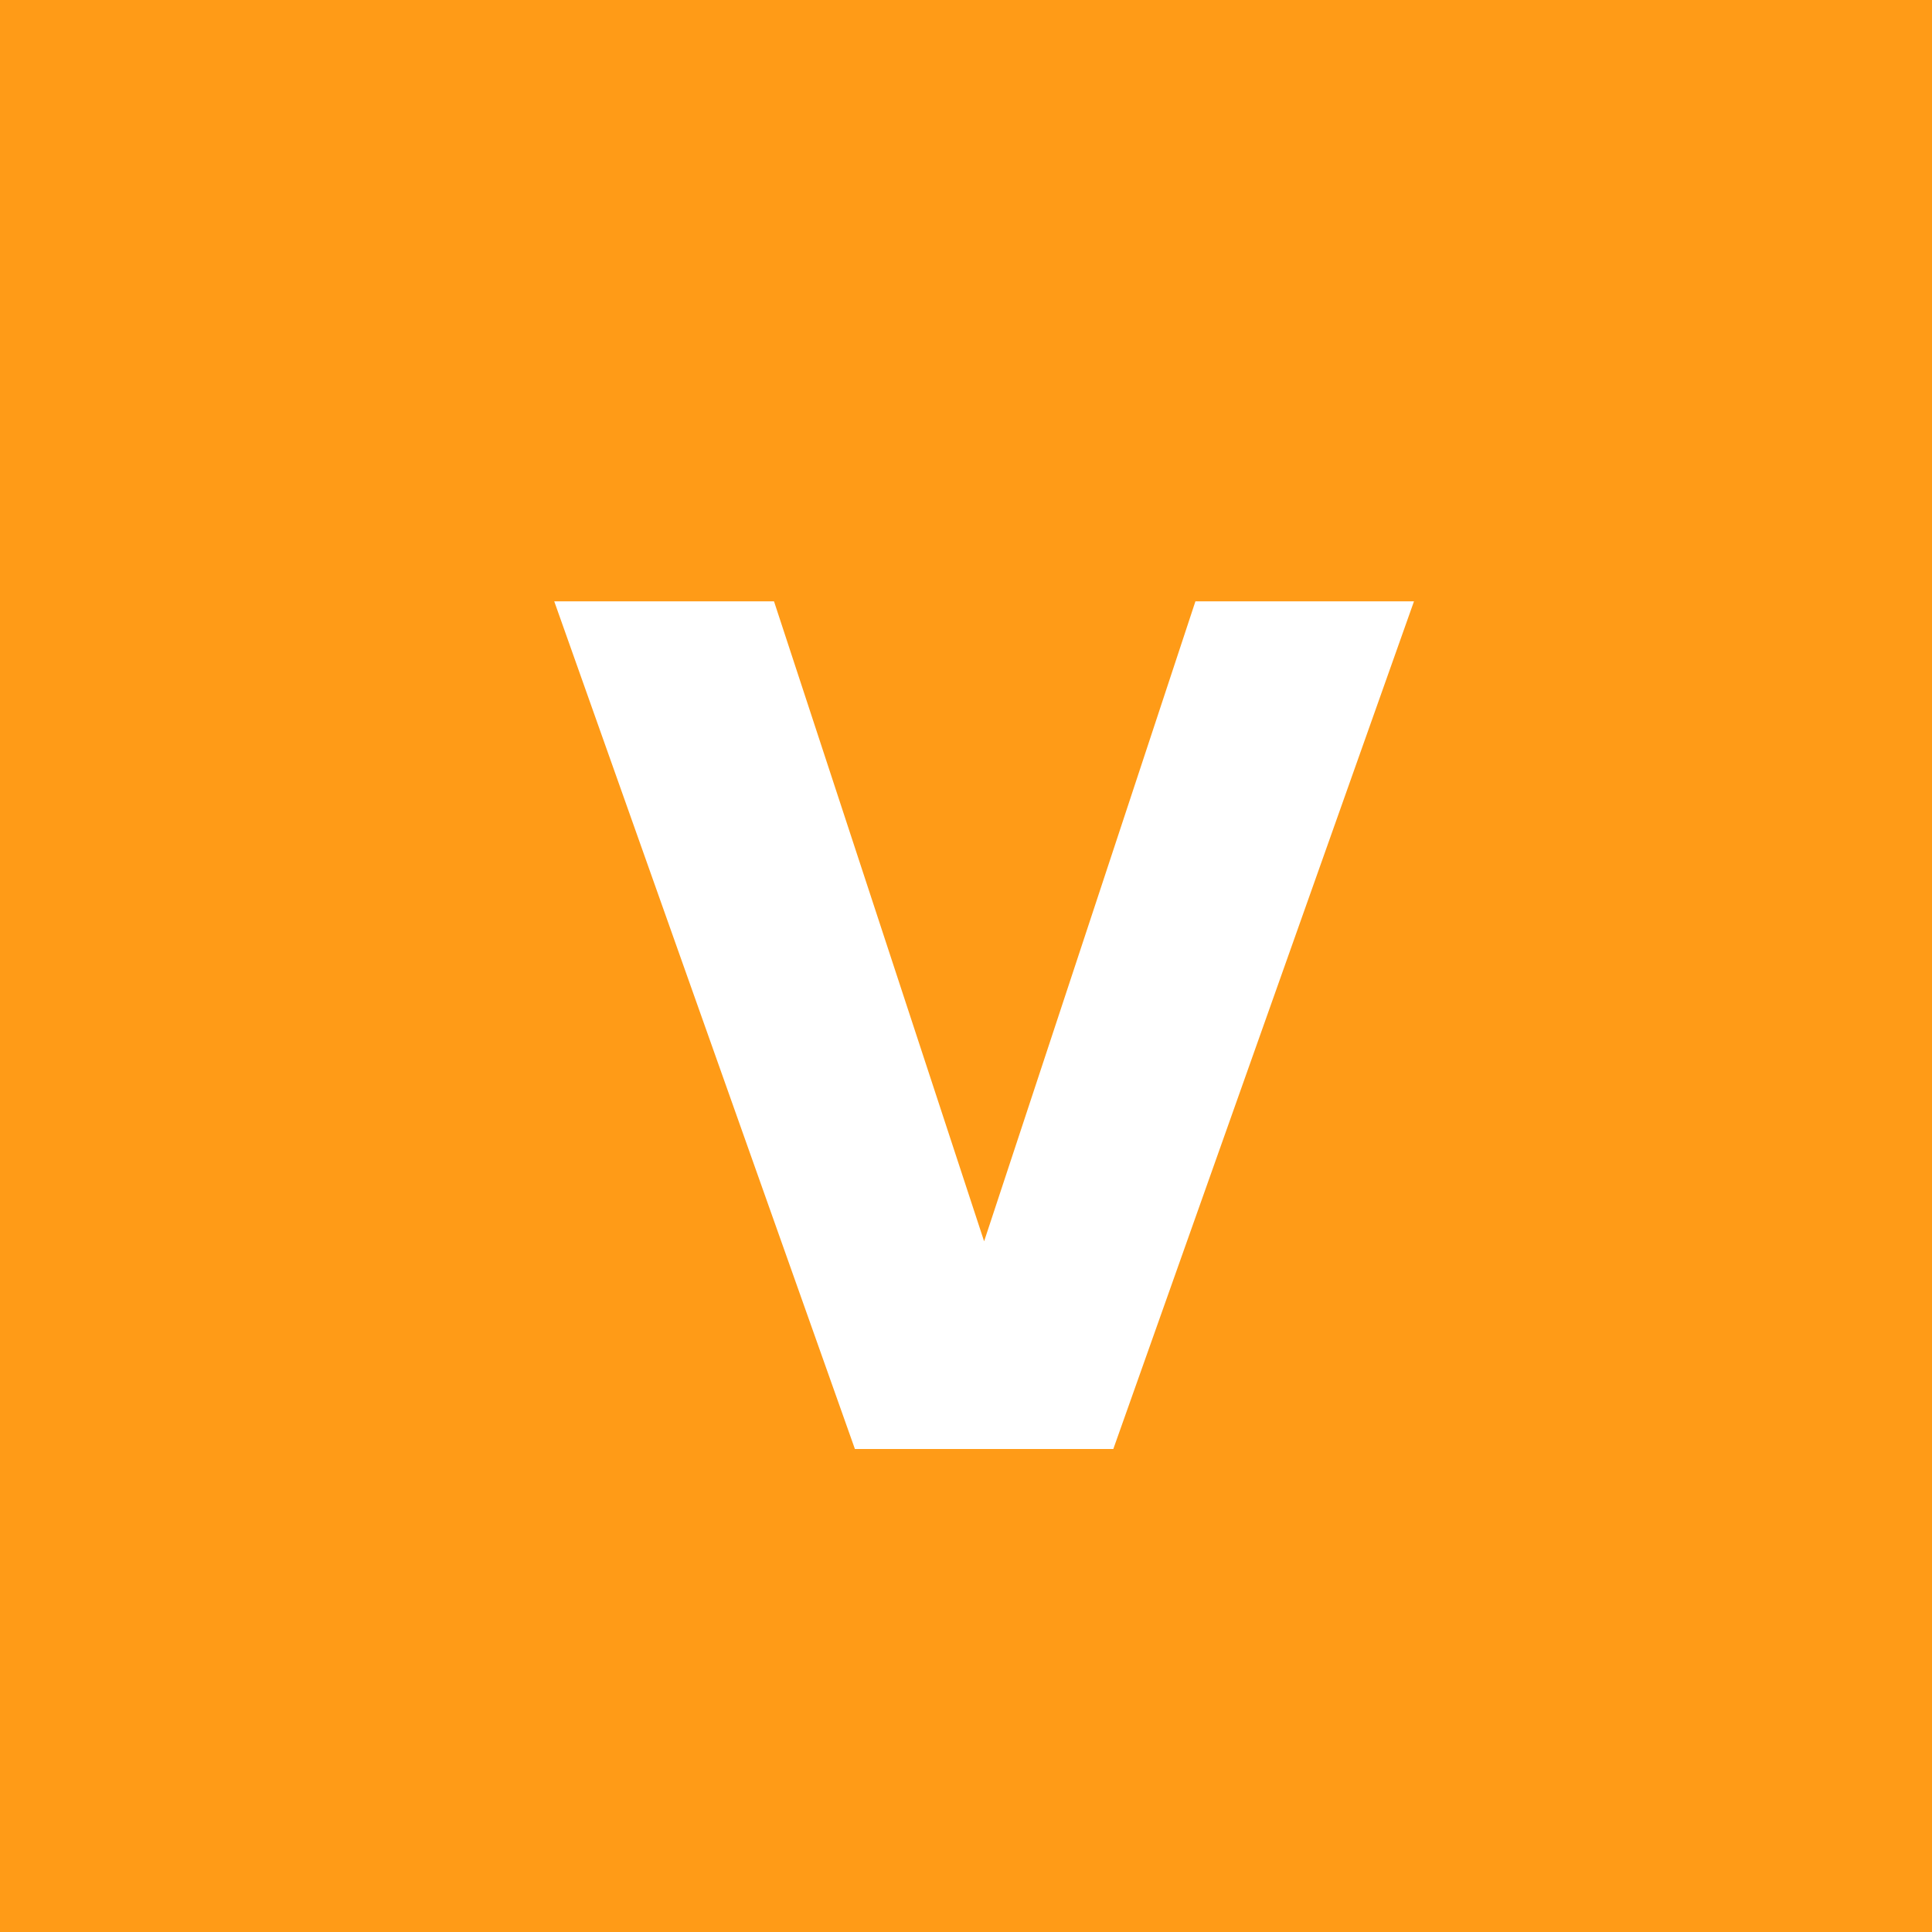
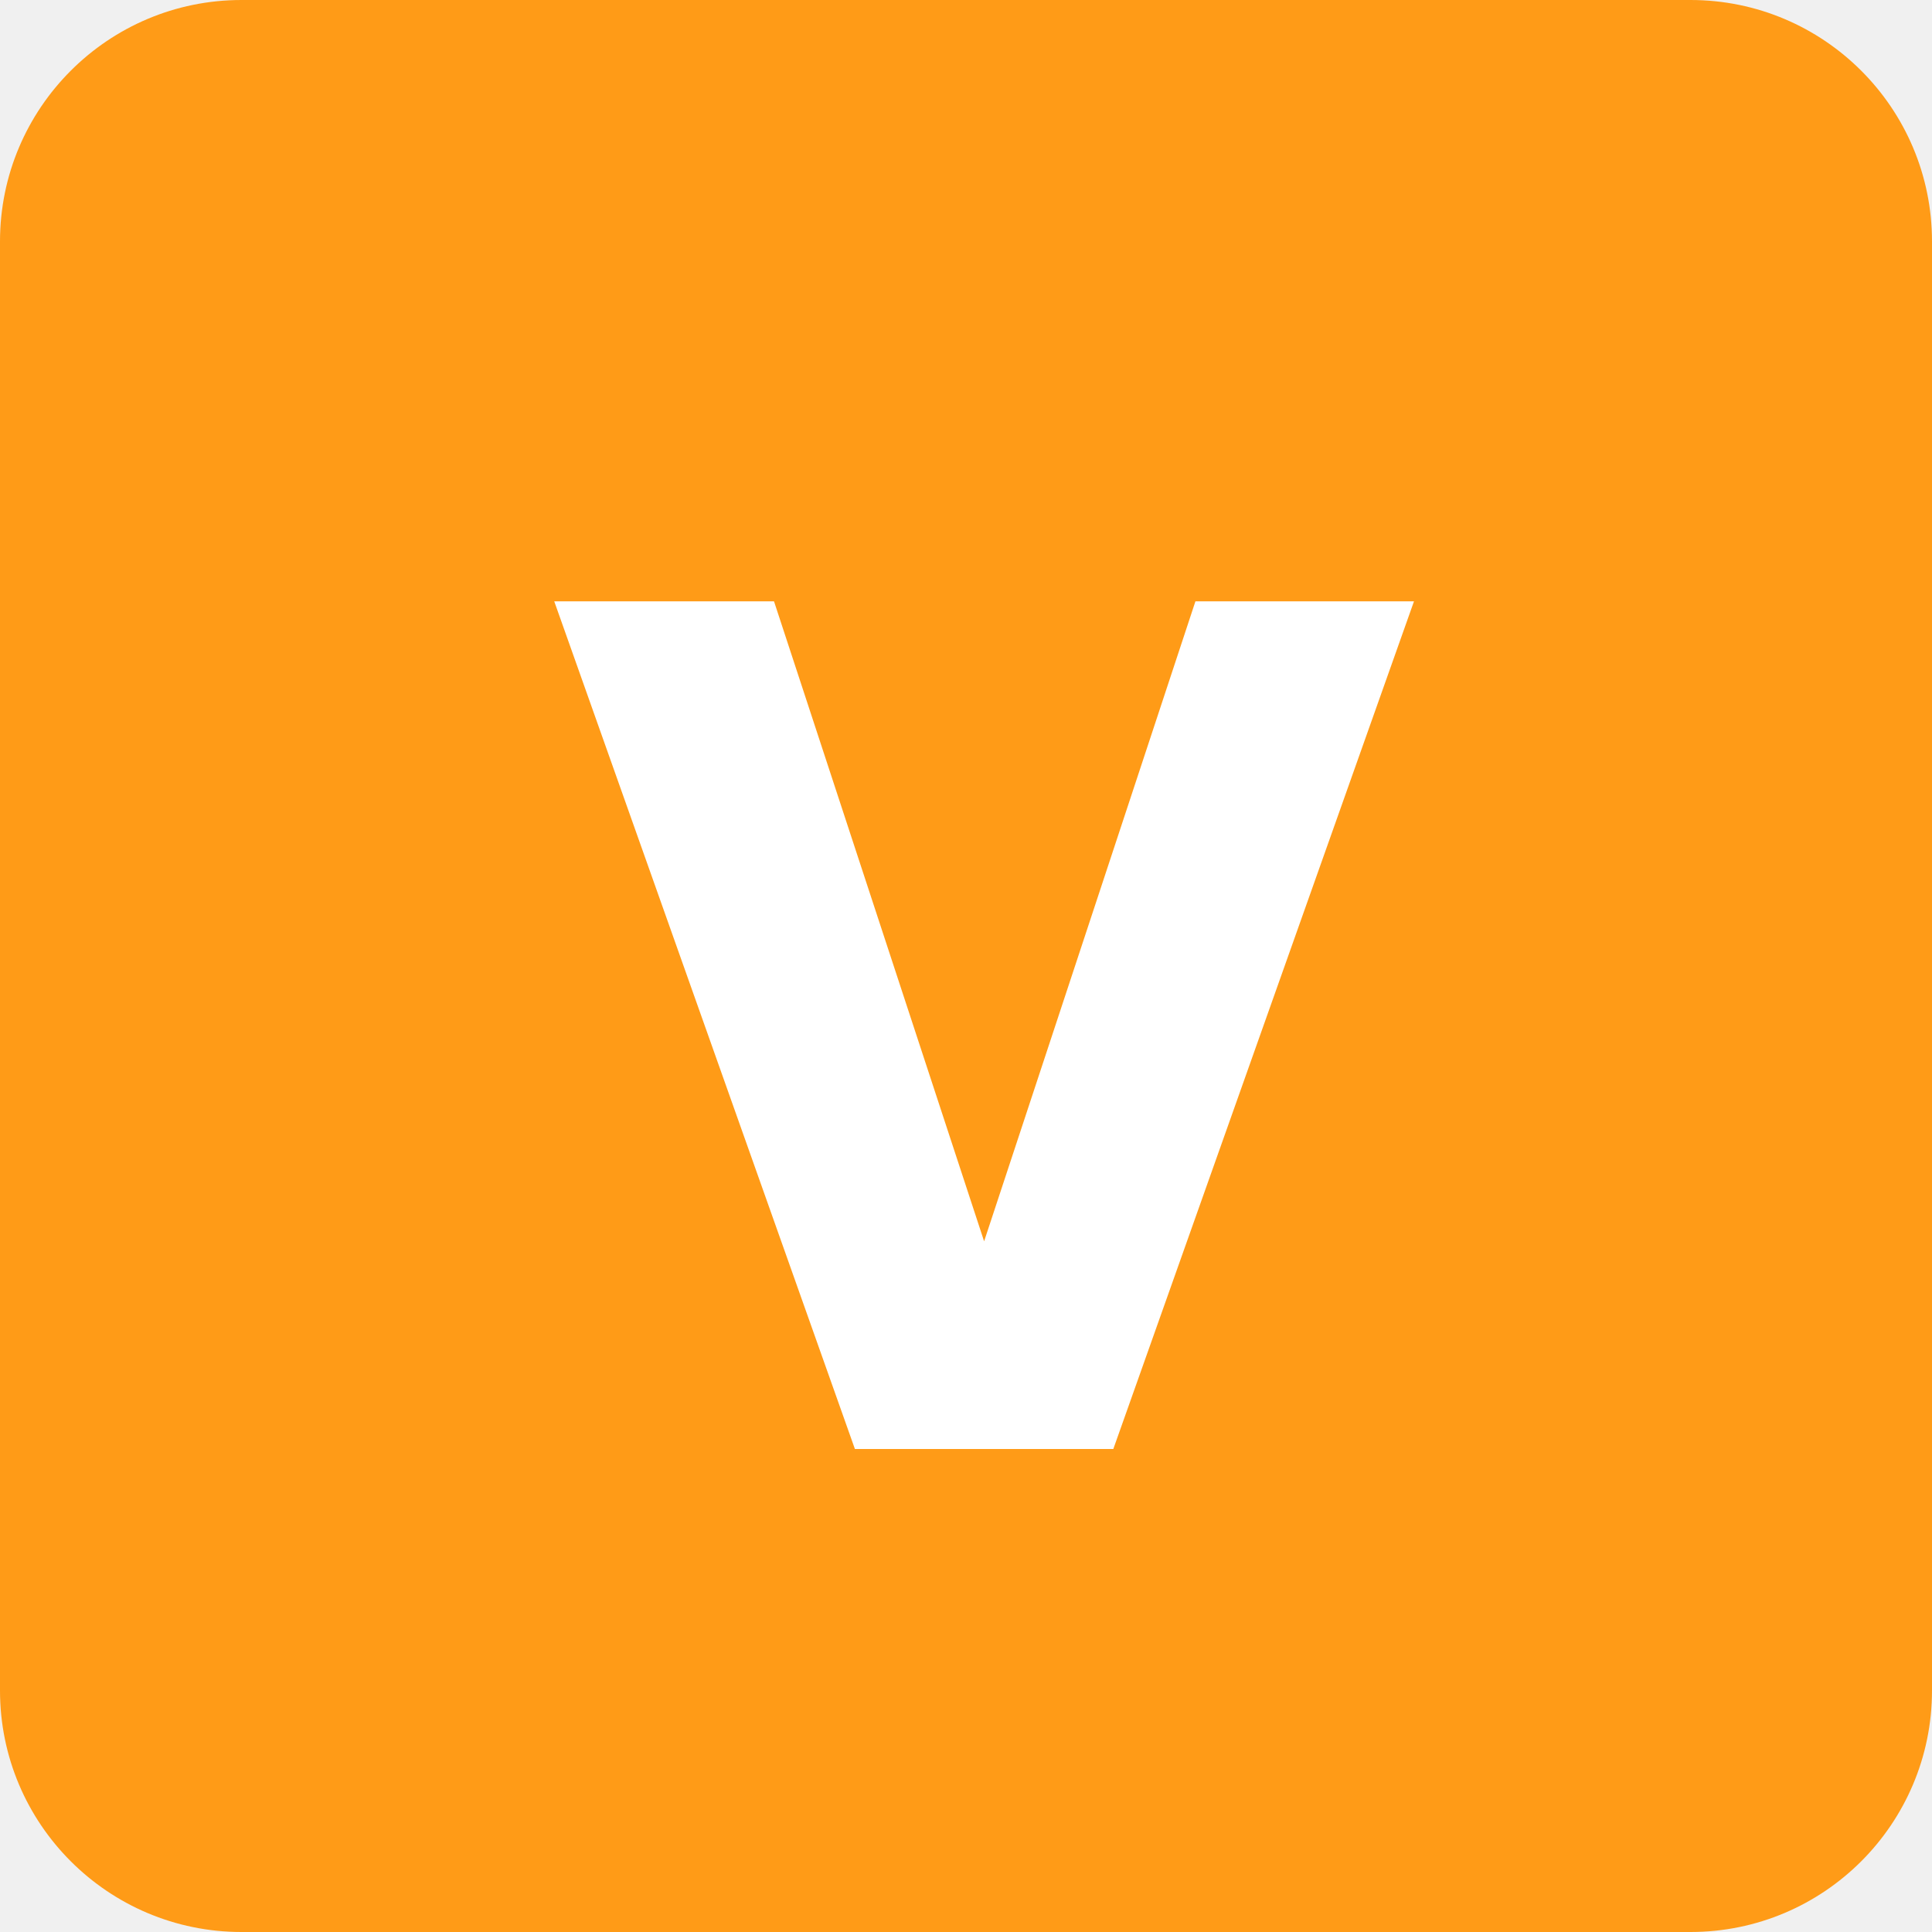
<svg xmlns="http://www.w3.org/2000/svg" width="32" height="32" viewBox="0 0 32 32" fill="none">
-   <rect width="32" height="32" fill="#FF9B17" />
+   <rect width="32" height="32" rx="4" fill="#FF9B17" />
  <path d="M23.42 9.96L18.44 24H14.16L9.18 9.96H12.82L16.3 20.56L19.8 9.96H23.42Z" fill="white" />
</svg>
